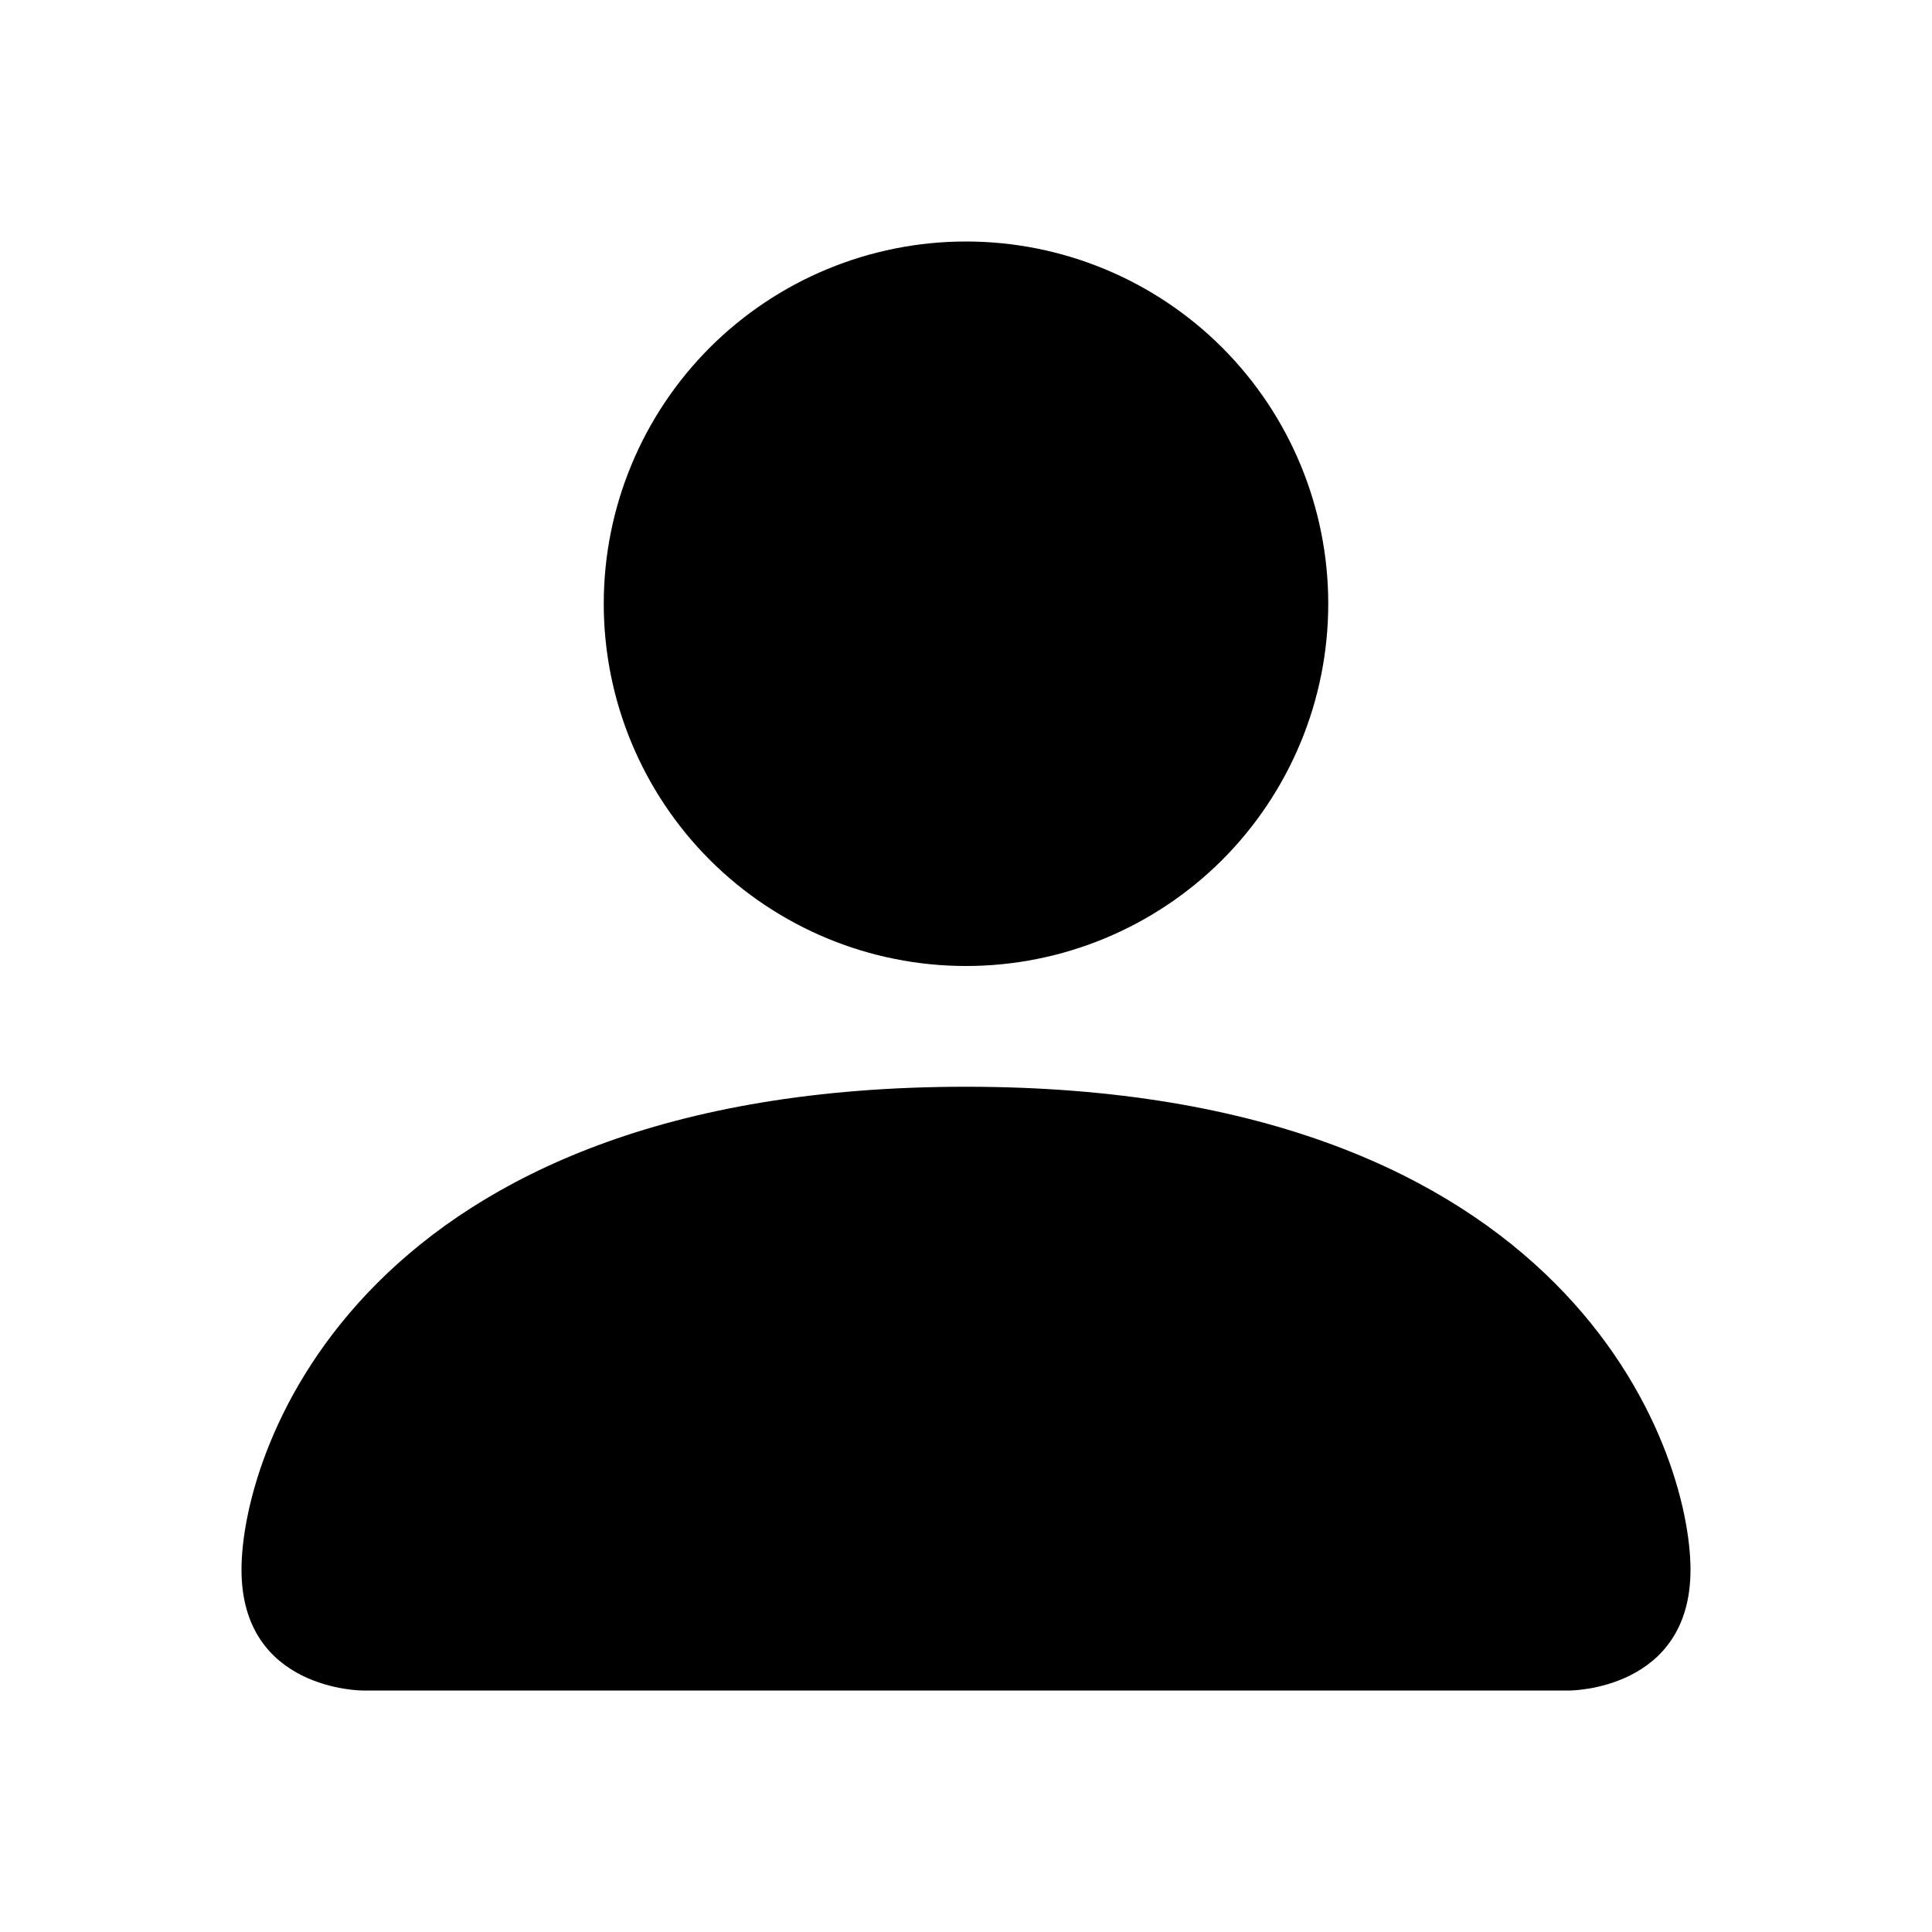
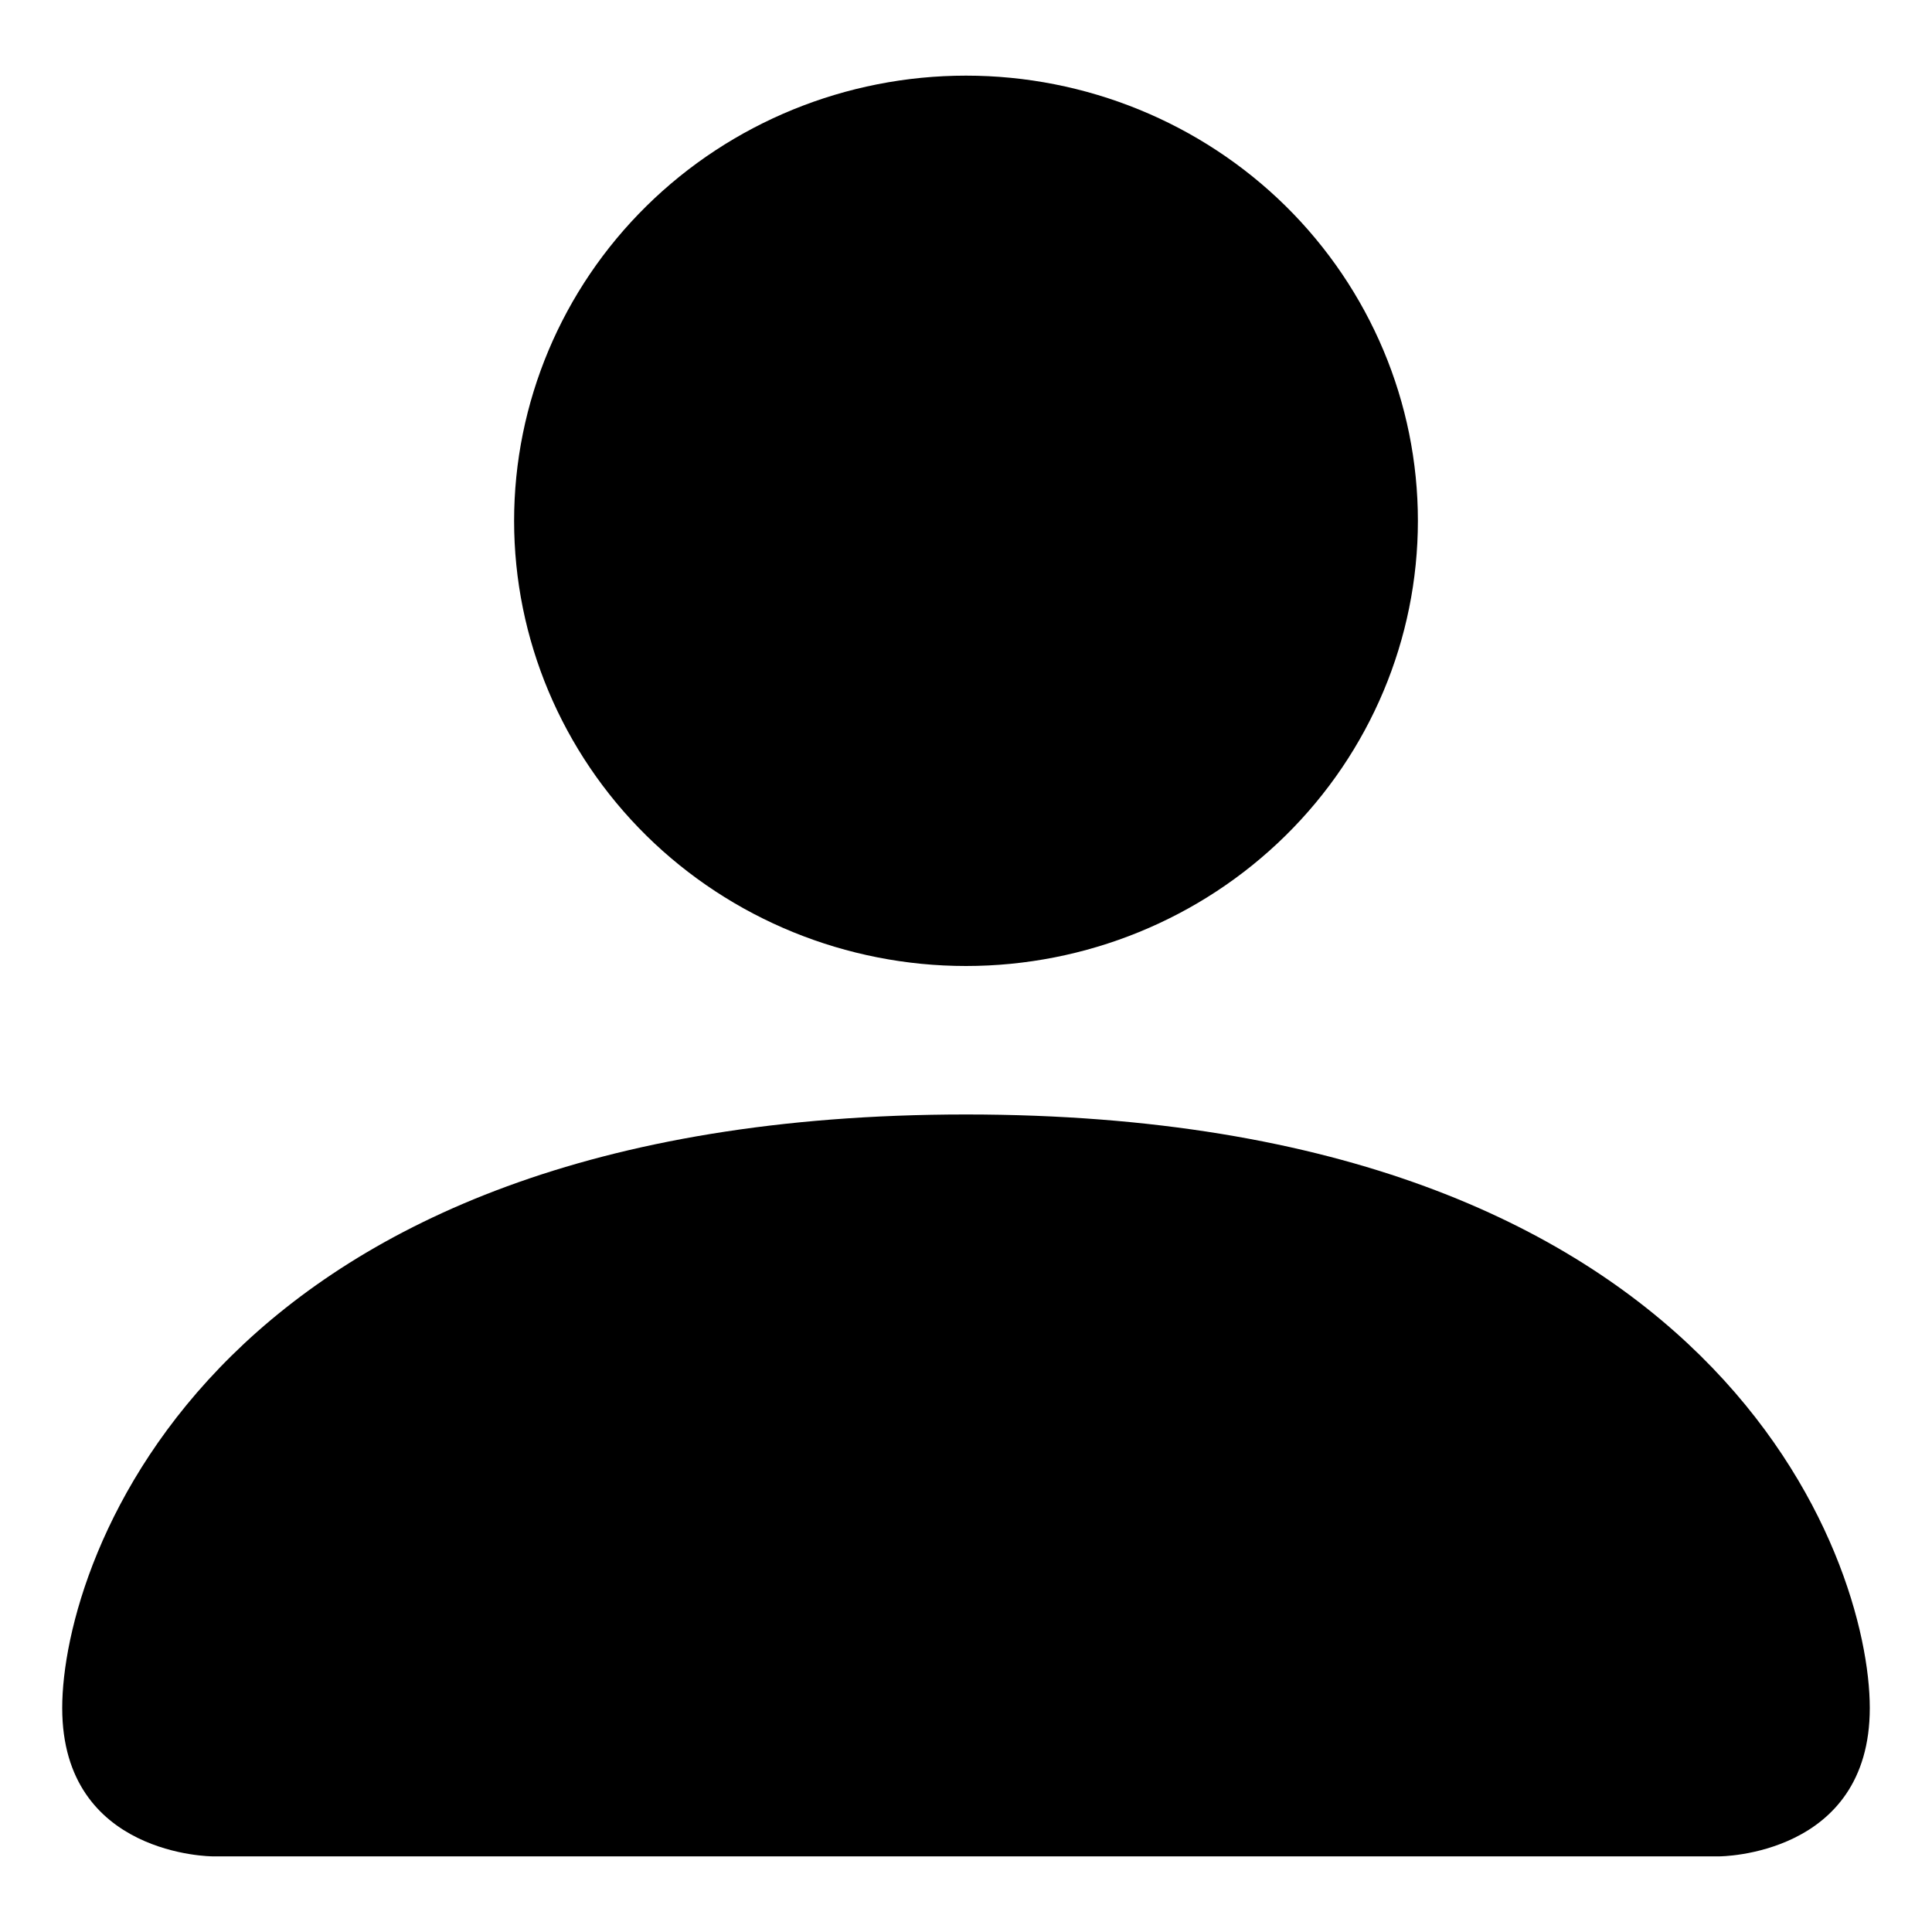
- <svg xmlns="http://www.w3.org/2000/svg" width="20" height="20" viewBox="0 0 20 20" fill="none">
-   <path d="M3.75 17.5C3.75 17.5 2.5 17.5 2.5 16.25C2.5 15 3.75 11.25 10 11.25C16.25 11.25 17.5 15 17.5 16.25C17.5 17.5 16.25 17.5 16.25 17.5H3.75ZM10 10C10.995 10 11.948 9.605 12.652 8.902C13.355 8.198 13.75 7.245 13.75 6.25C13.75 5.255 13.355 4.302 12.652 3.598C11.948 2.895 10.995 2.5 10 2.5C9.005 2.5 8.052 2.895 7.348 3.598C6.645 4.302 6.25 5.255 6.25 6.25C6.25 7.245 6.645 8.198 7.348 8.902C8.052 9.605 9.005 10 10 10V10Z" fill="black" />
+ <svg xmlns="http://www.w3.org/2000/svg" width="20" height="20" viewBox="0 0 20 20" fill="none" version="1.1" id="svg241">
+   <defs id="defs245" />
+   <path d="m 2.203,19.217 c 0,0 -1.559,0 -1.559,-1.536 0,-1.536 1.559,-6.144 9.356,-6.144 7.797,0 9.356,4.608 9.356,6.144 0,1.536 -1.559,1.536 -1.559,1.536 z M 10,10 c 1.241,0 2.431,-0.486 3.308,-1.35 0.877,-0.864 1.37,-2.036 1.37,-3.259 0,-1.222 -0.493,-2.394 -1.37,-3.259 C 12.431,1.269 11.241,0.783 10,0.783 c -1.241,0 -2.431,0.486 -3.308,1.35 -0.877,0.864 -1.37,2.036 -1.37,3.259 0,1.222 0.493,2.394 1.37,3.259 C 7.569,9.514 8.759,10 10,10 Z" fill="#000000" id="path239" style="stroke-width:1.238" />
</svg>
